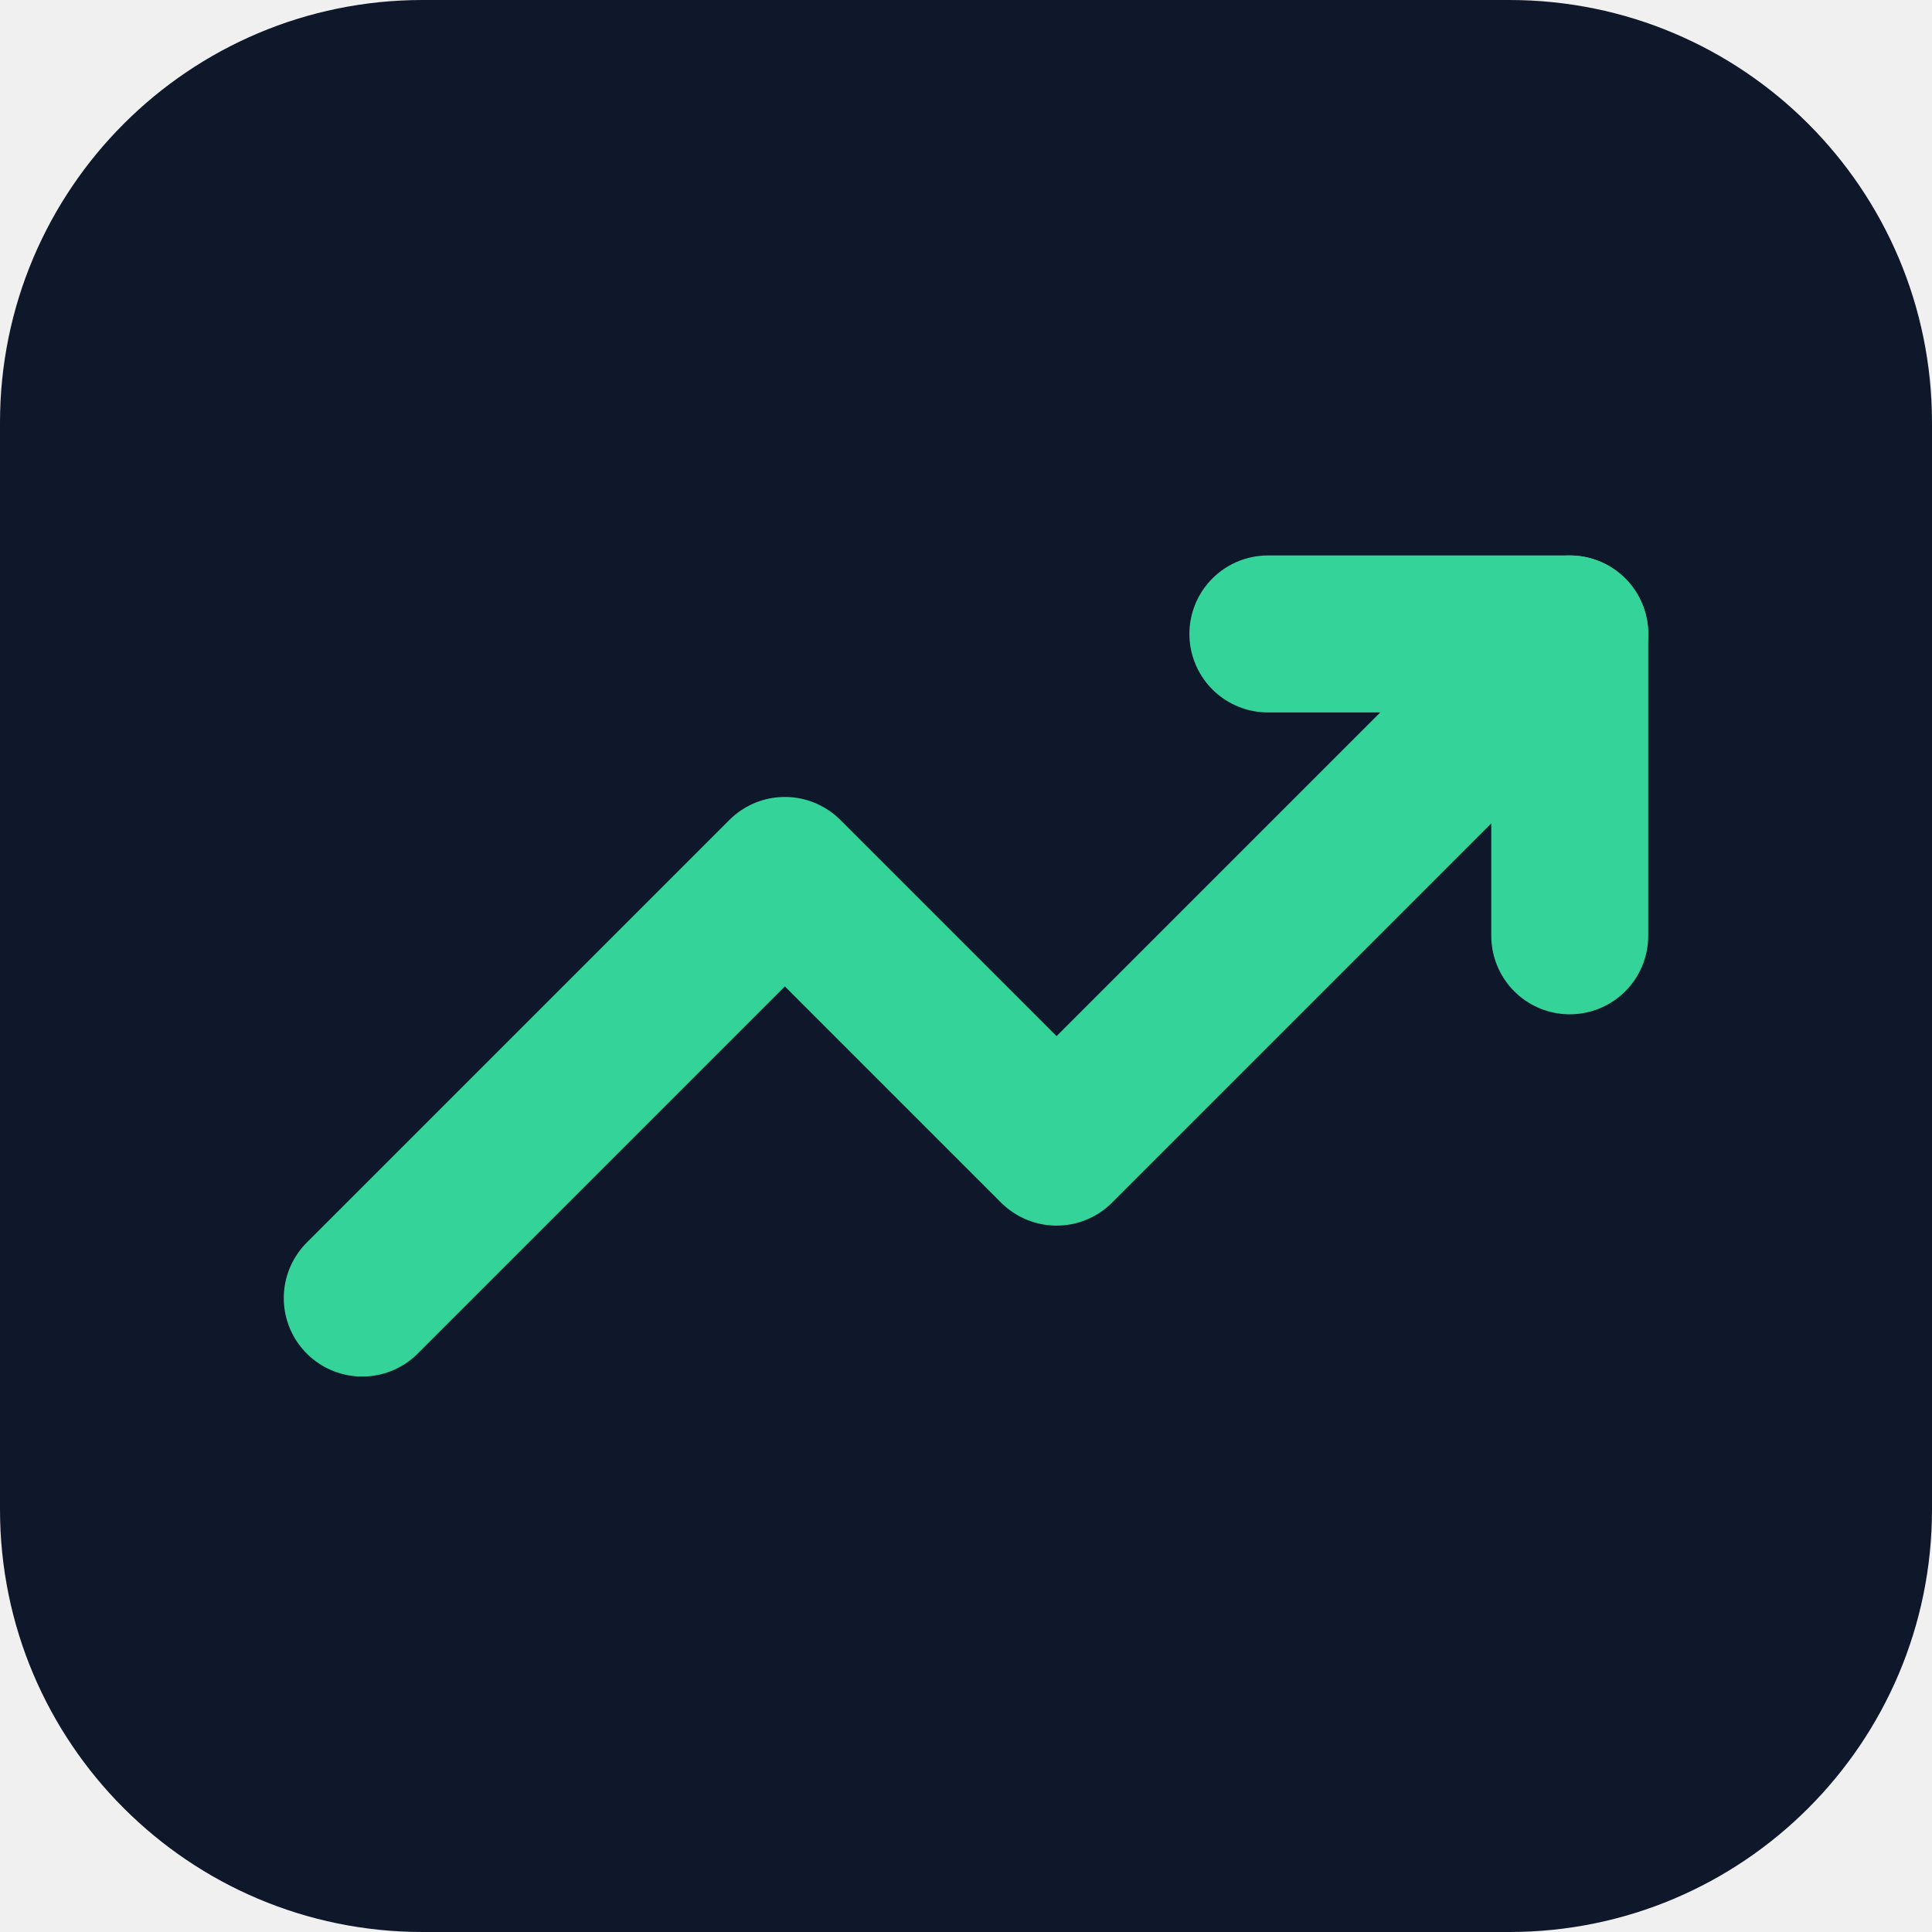
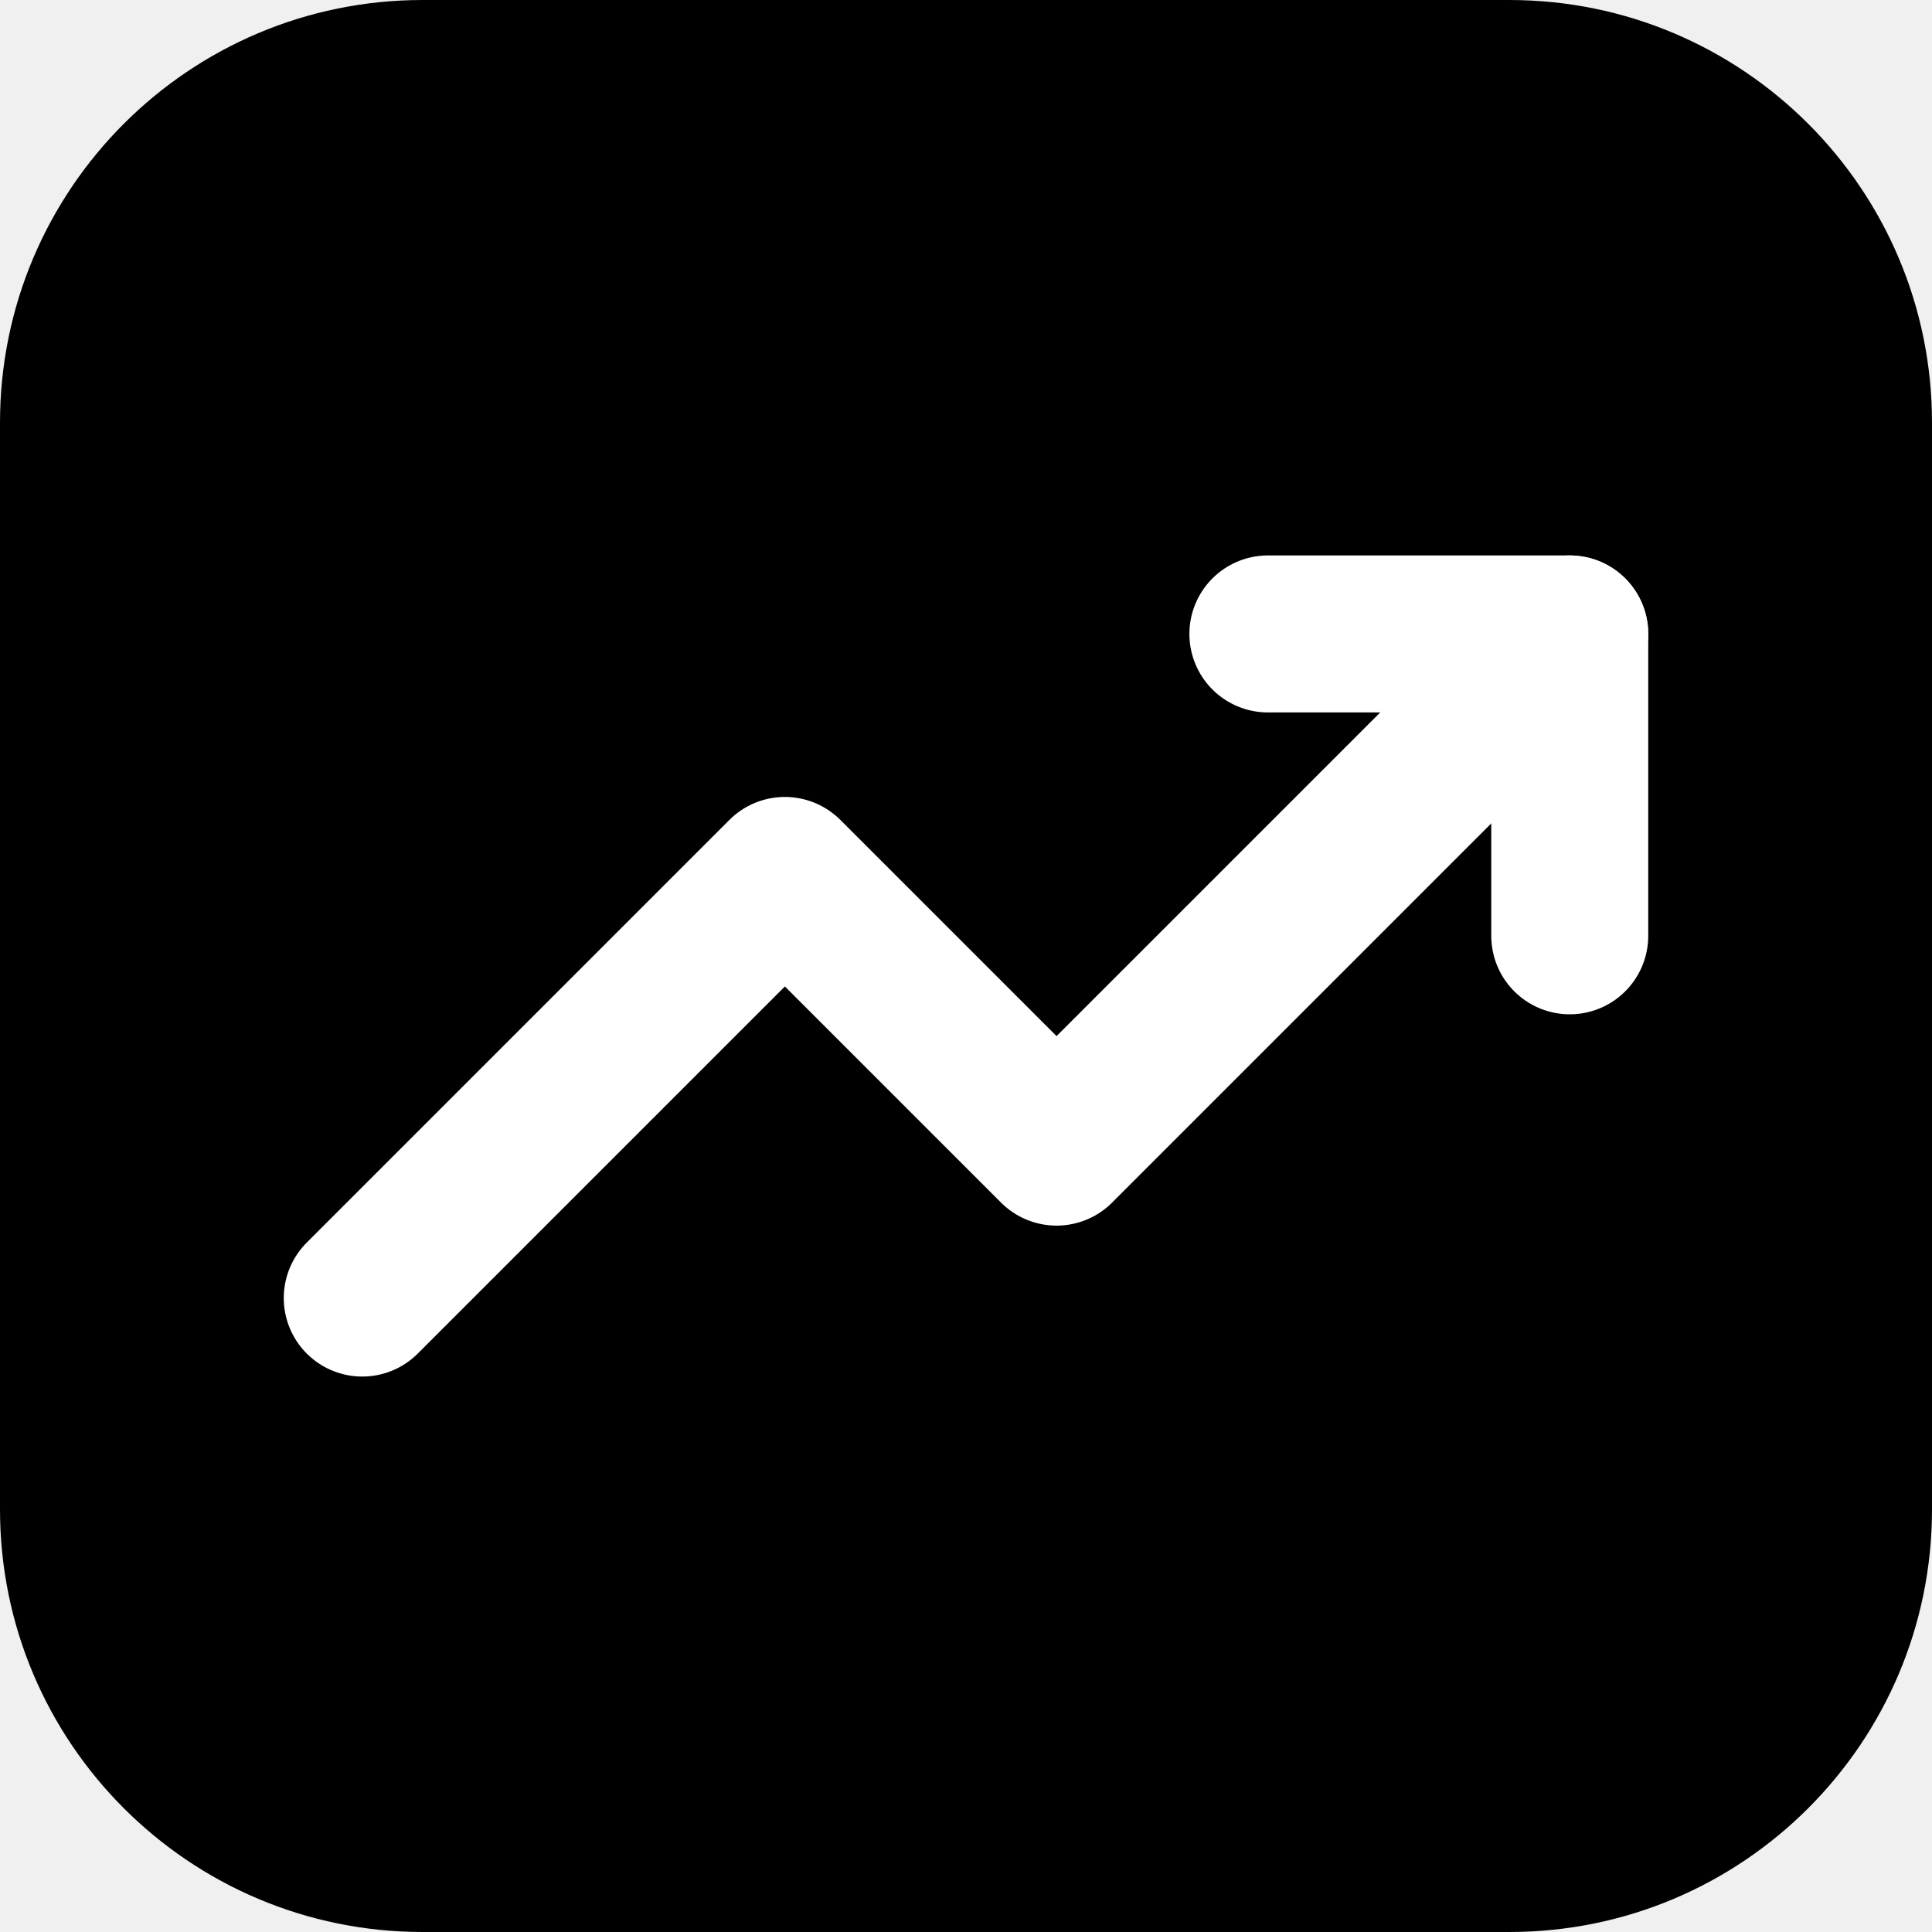
<svg xmlns="http://www.w3.org/2000/svg" width="32" height="32" viewBox="0 0 32 32" fill="none">
-   <rect width="32" height="32" rx="7" fill="#0F172A" />
-   <path d="M6 21.5L13 14.5L17.5 19L26 10.5" stroke="#34D399" stroke-width="2.6" stroke-linecap="round" stroke-linejoin="round" />
-   <path d="M21 10.5H26V15.5" stroke="#34D399" stroke-width="2.6" stroke-linecap="round" stroke-linejoin="round" />
+   <rect width="32" height="32" rx="7" fill="#000000" />
+   <path d="M6 21.5L13 14.5L17.5 19L26 10.5" stroke="#FFFFFF" stroke-width="2.6" stroke-linecap="round" stroke-linejoin="round" />
+   <path d="M21 10.5H26V15.5" stroke="#FFFFFF" stroke-width="2.6" stroke-linecap="round" stroke-linejoin="round" />
</svg>
